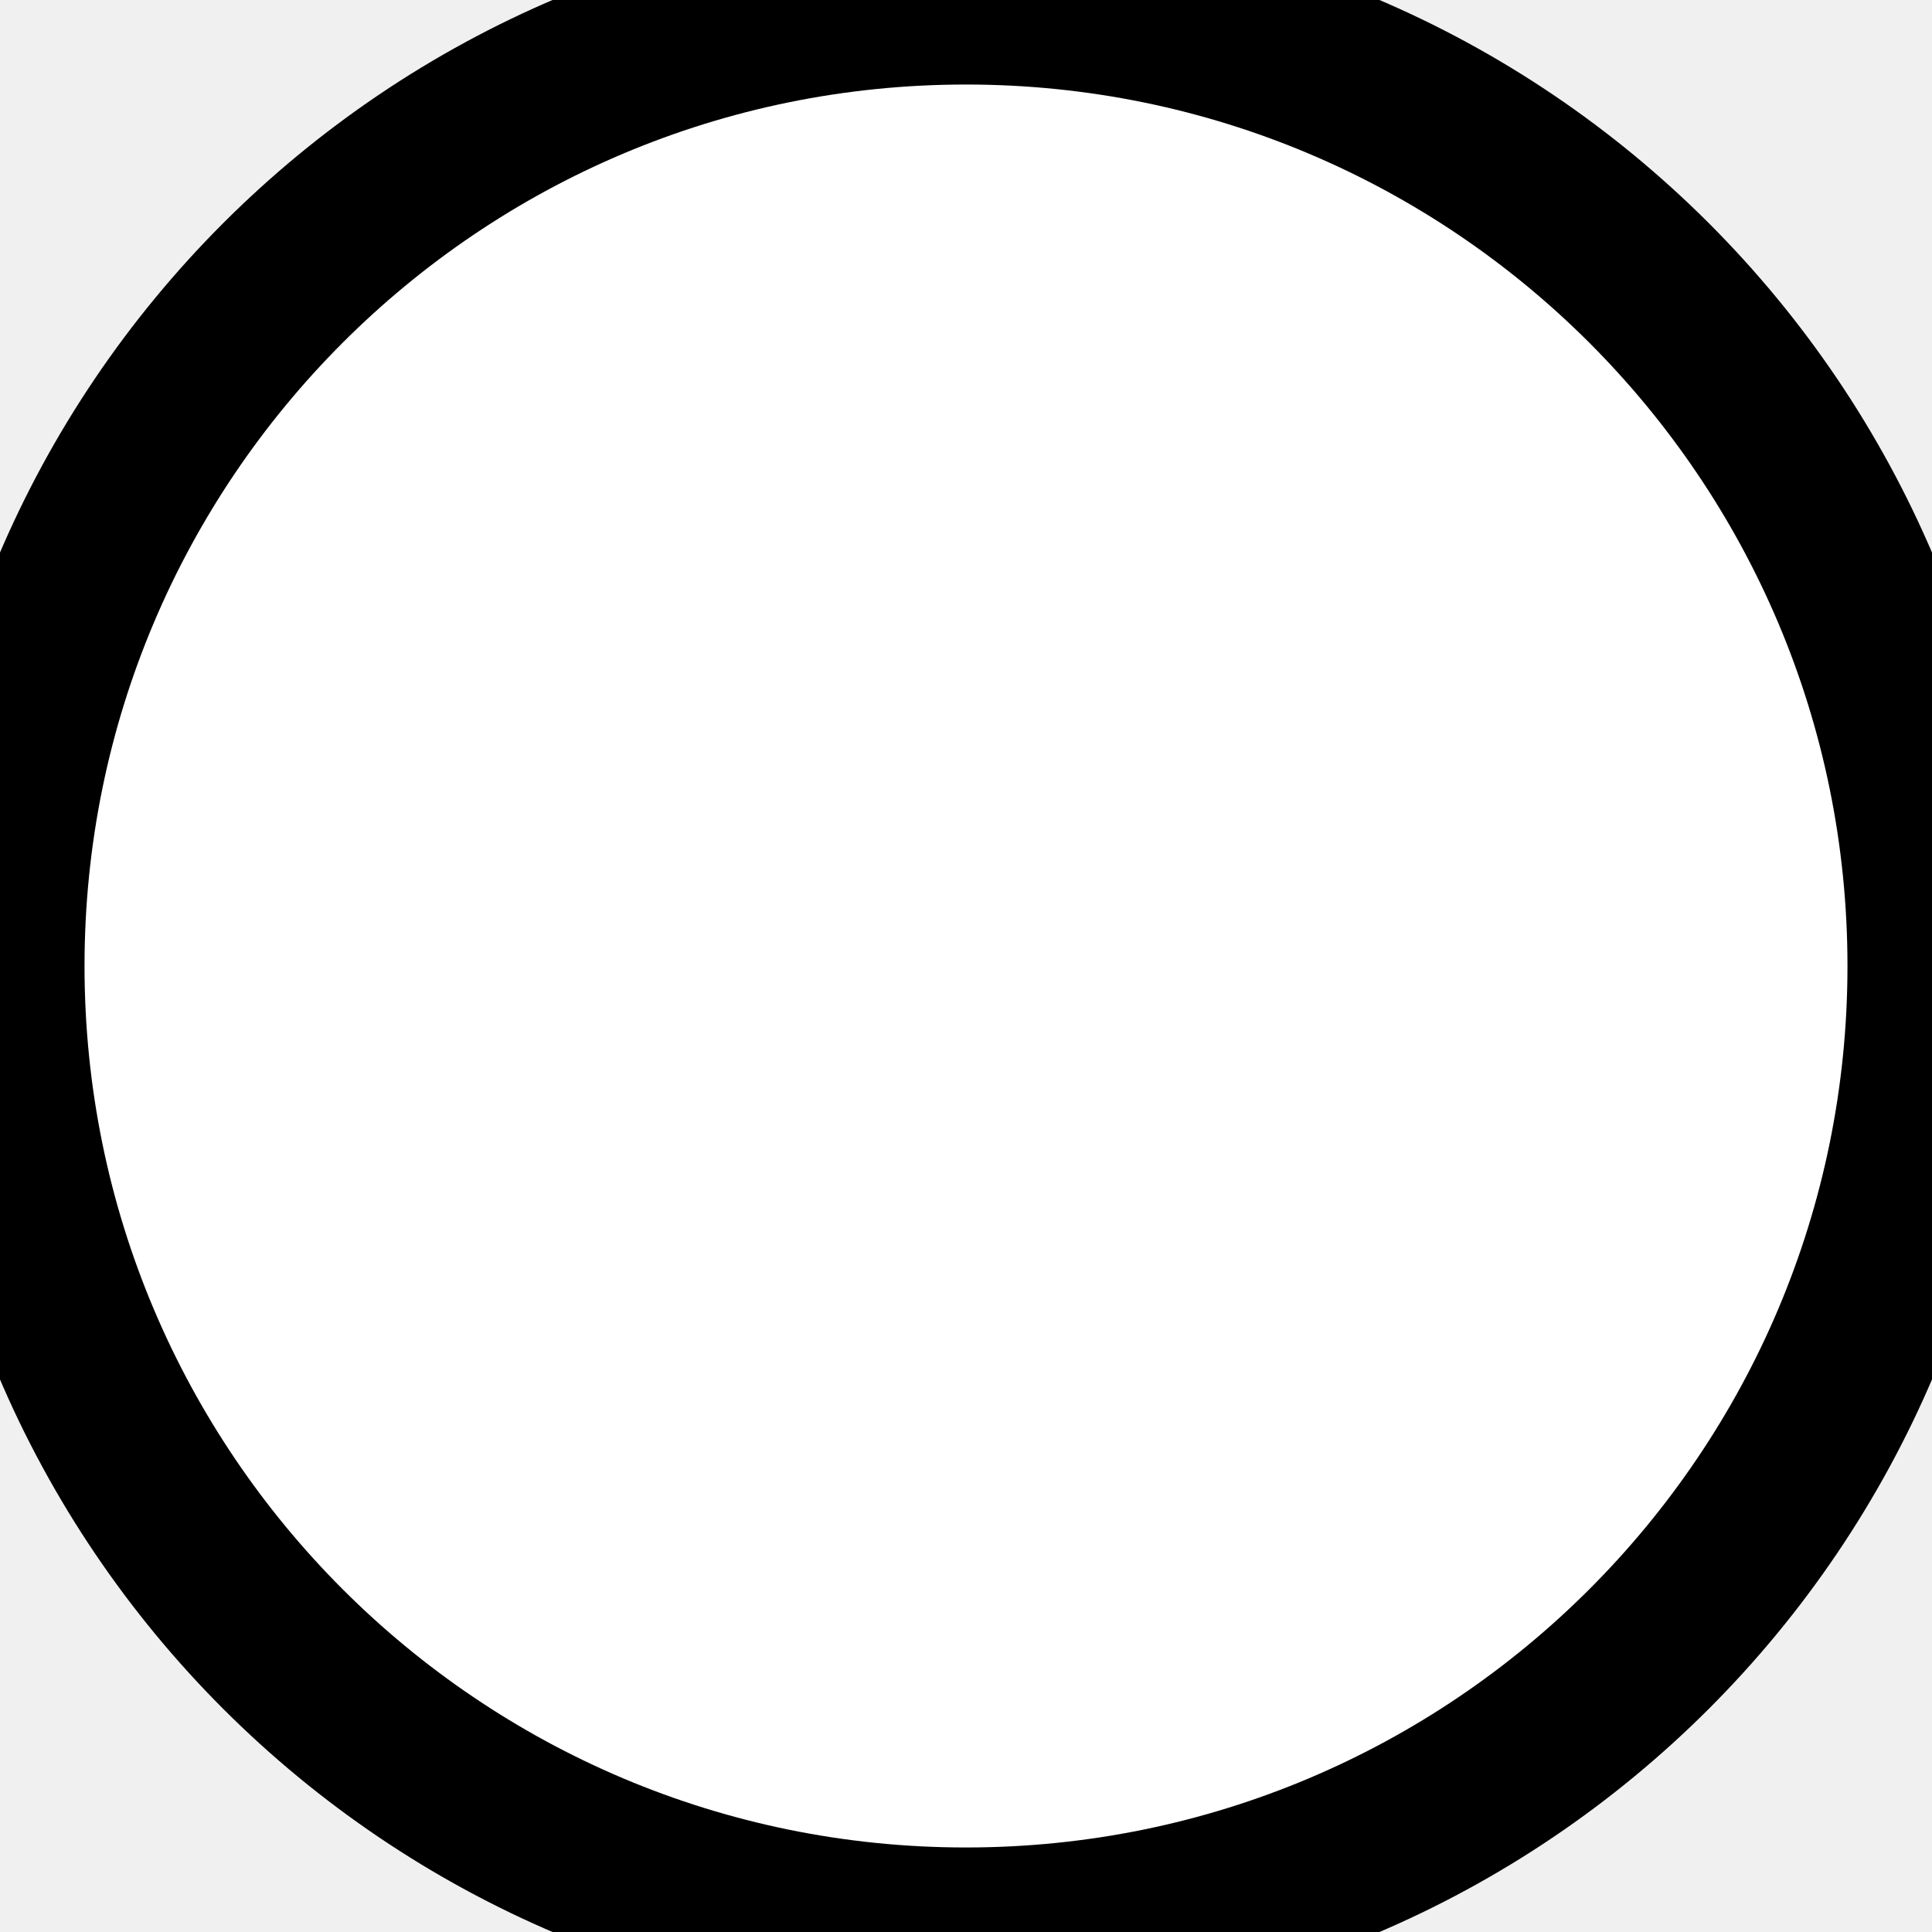
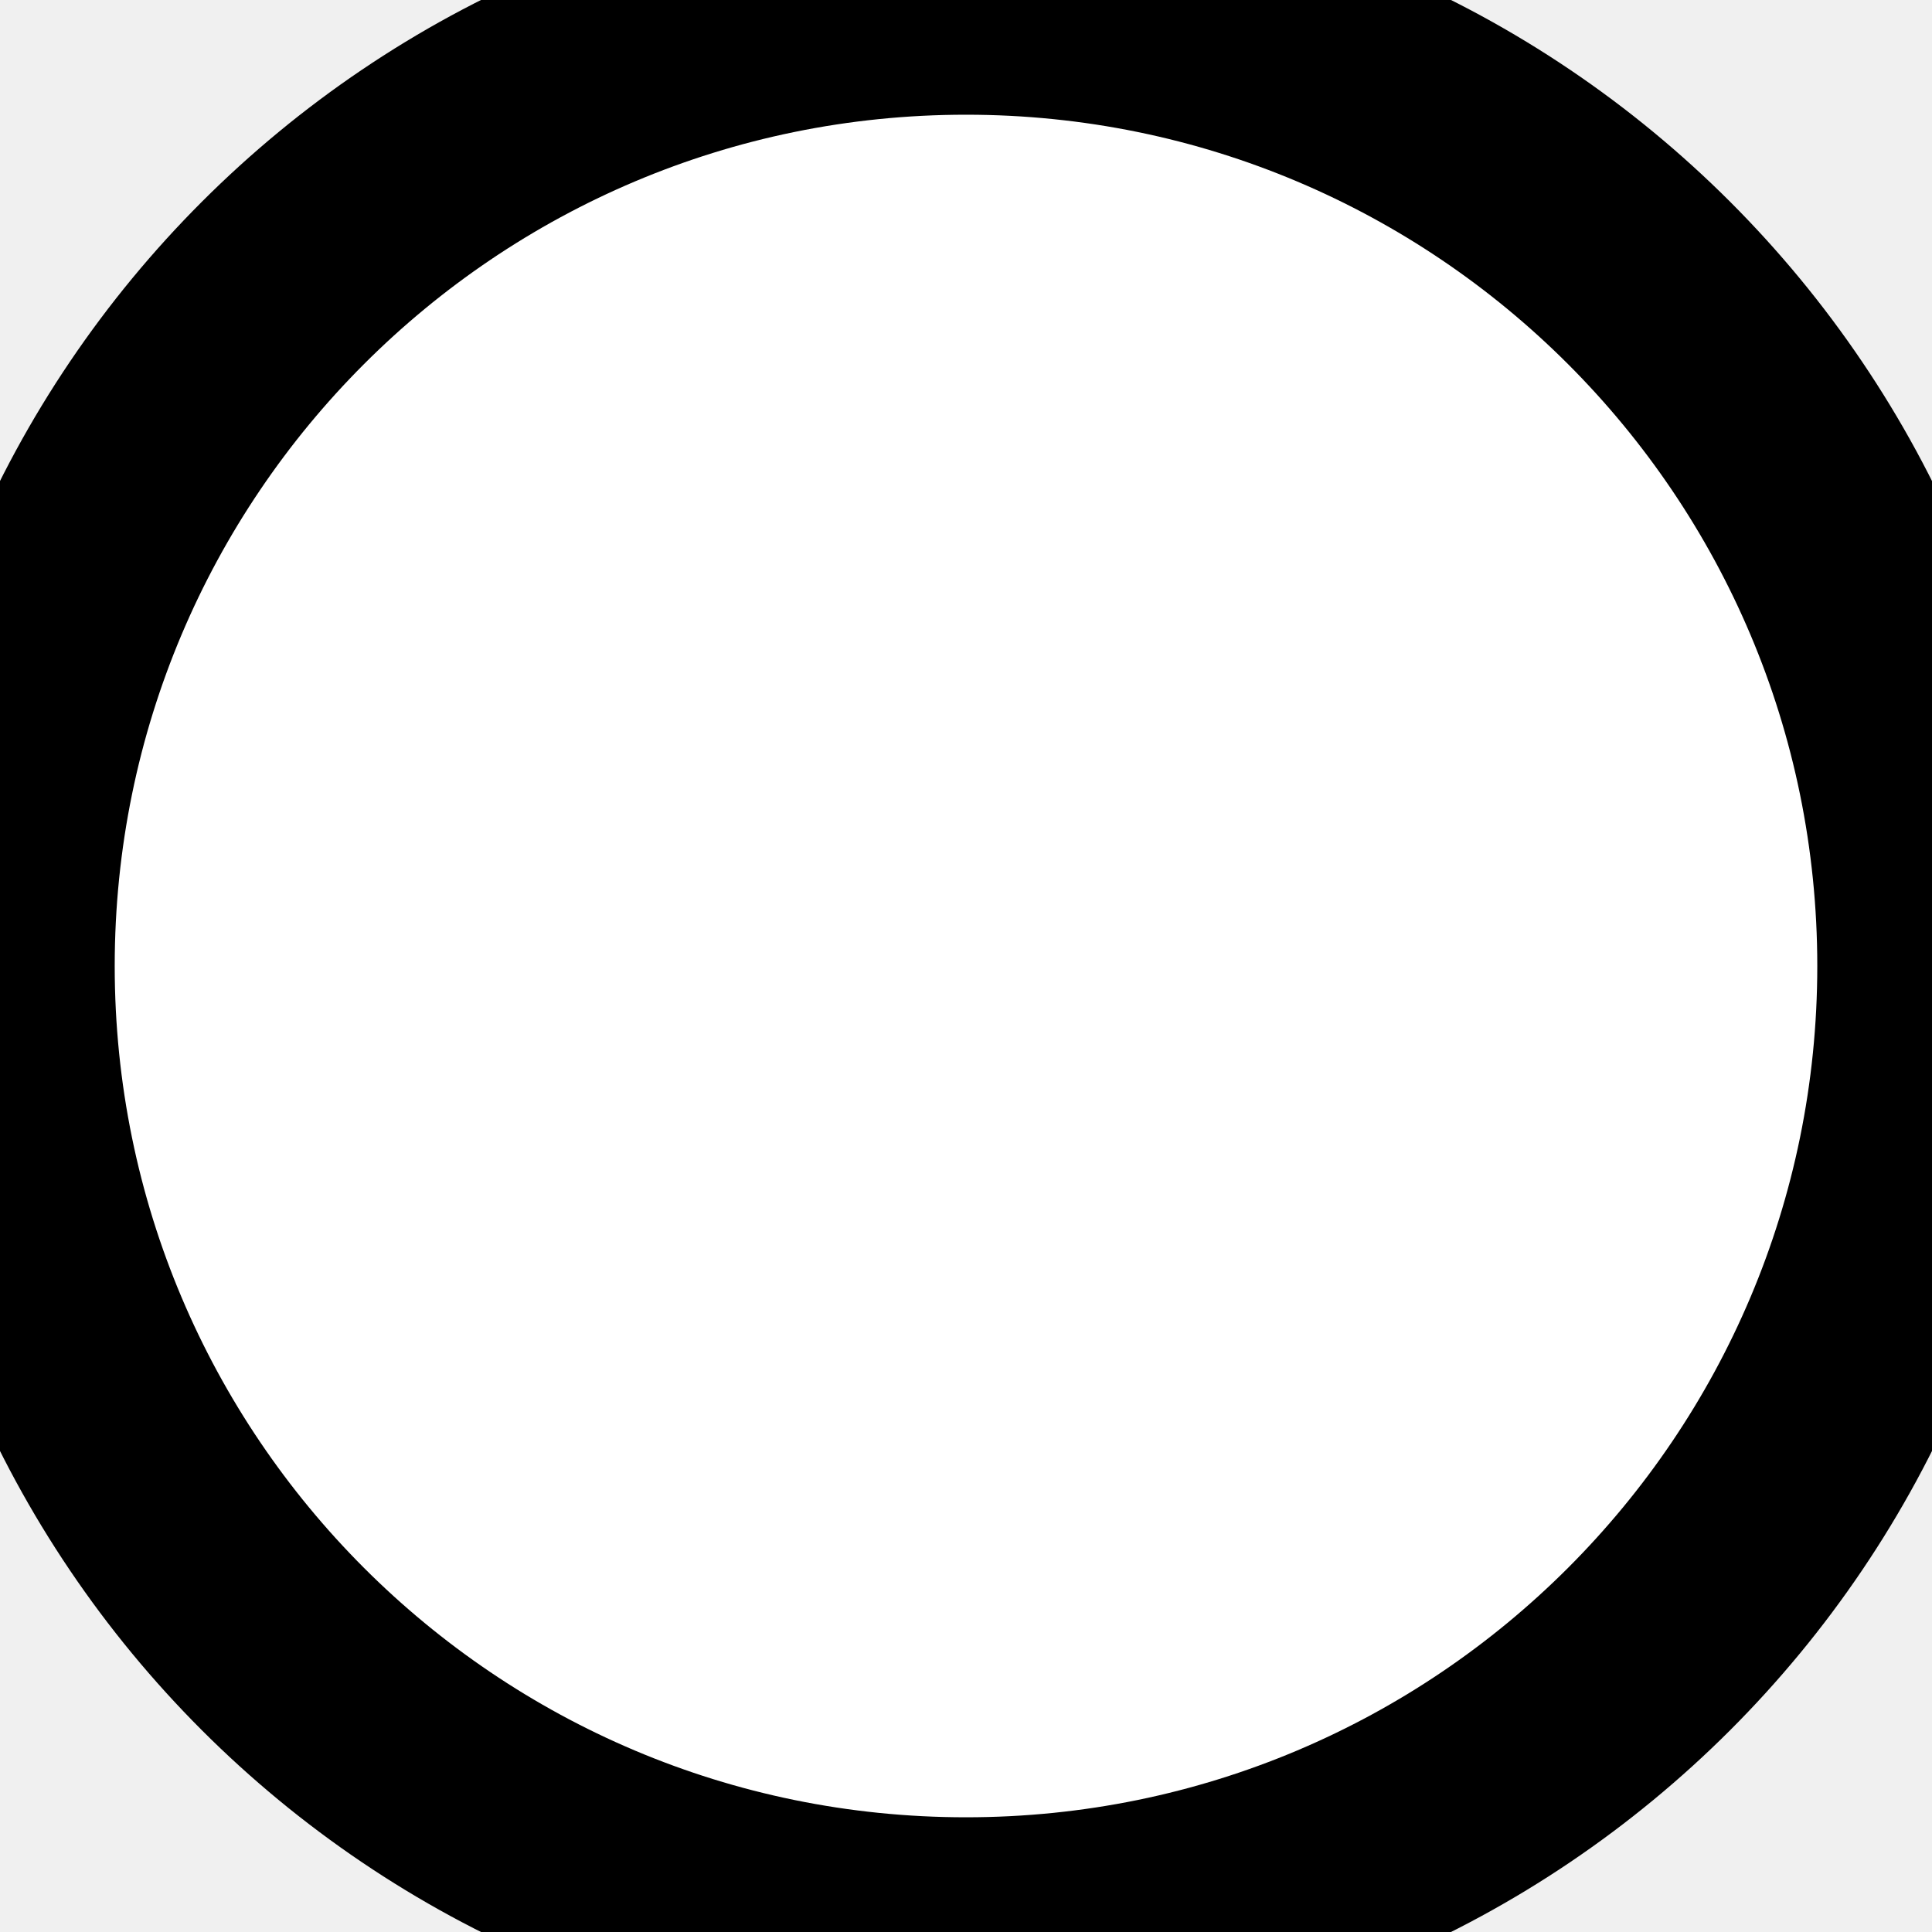
<svg xmlns="http://www.w3.org/2000/svg" xmlns:ns1="http://www.b3mn.org/oryx" width="16" height="16" version="1.1">
  <g pointer-events="fill" ns1:minimumSize="16 16">
-     <circle id="channel" ns1:resize="" cx="8" cy="8" r="8" stroke="black" fill="white" stroke-width="1.4" />
+     <circle id="channel" ns1:resize="" cx="8" cy="8" r="8" stroke="black" fill="white" stroke-width="1.9" />
  </g>
</svg>
